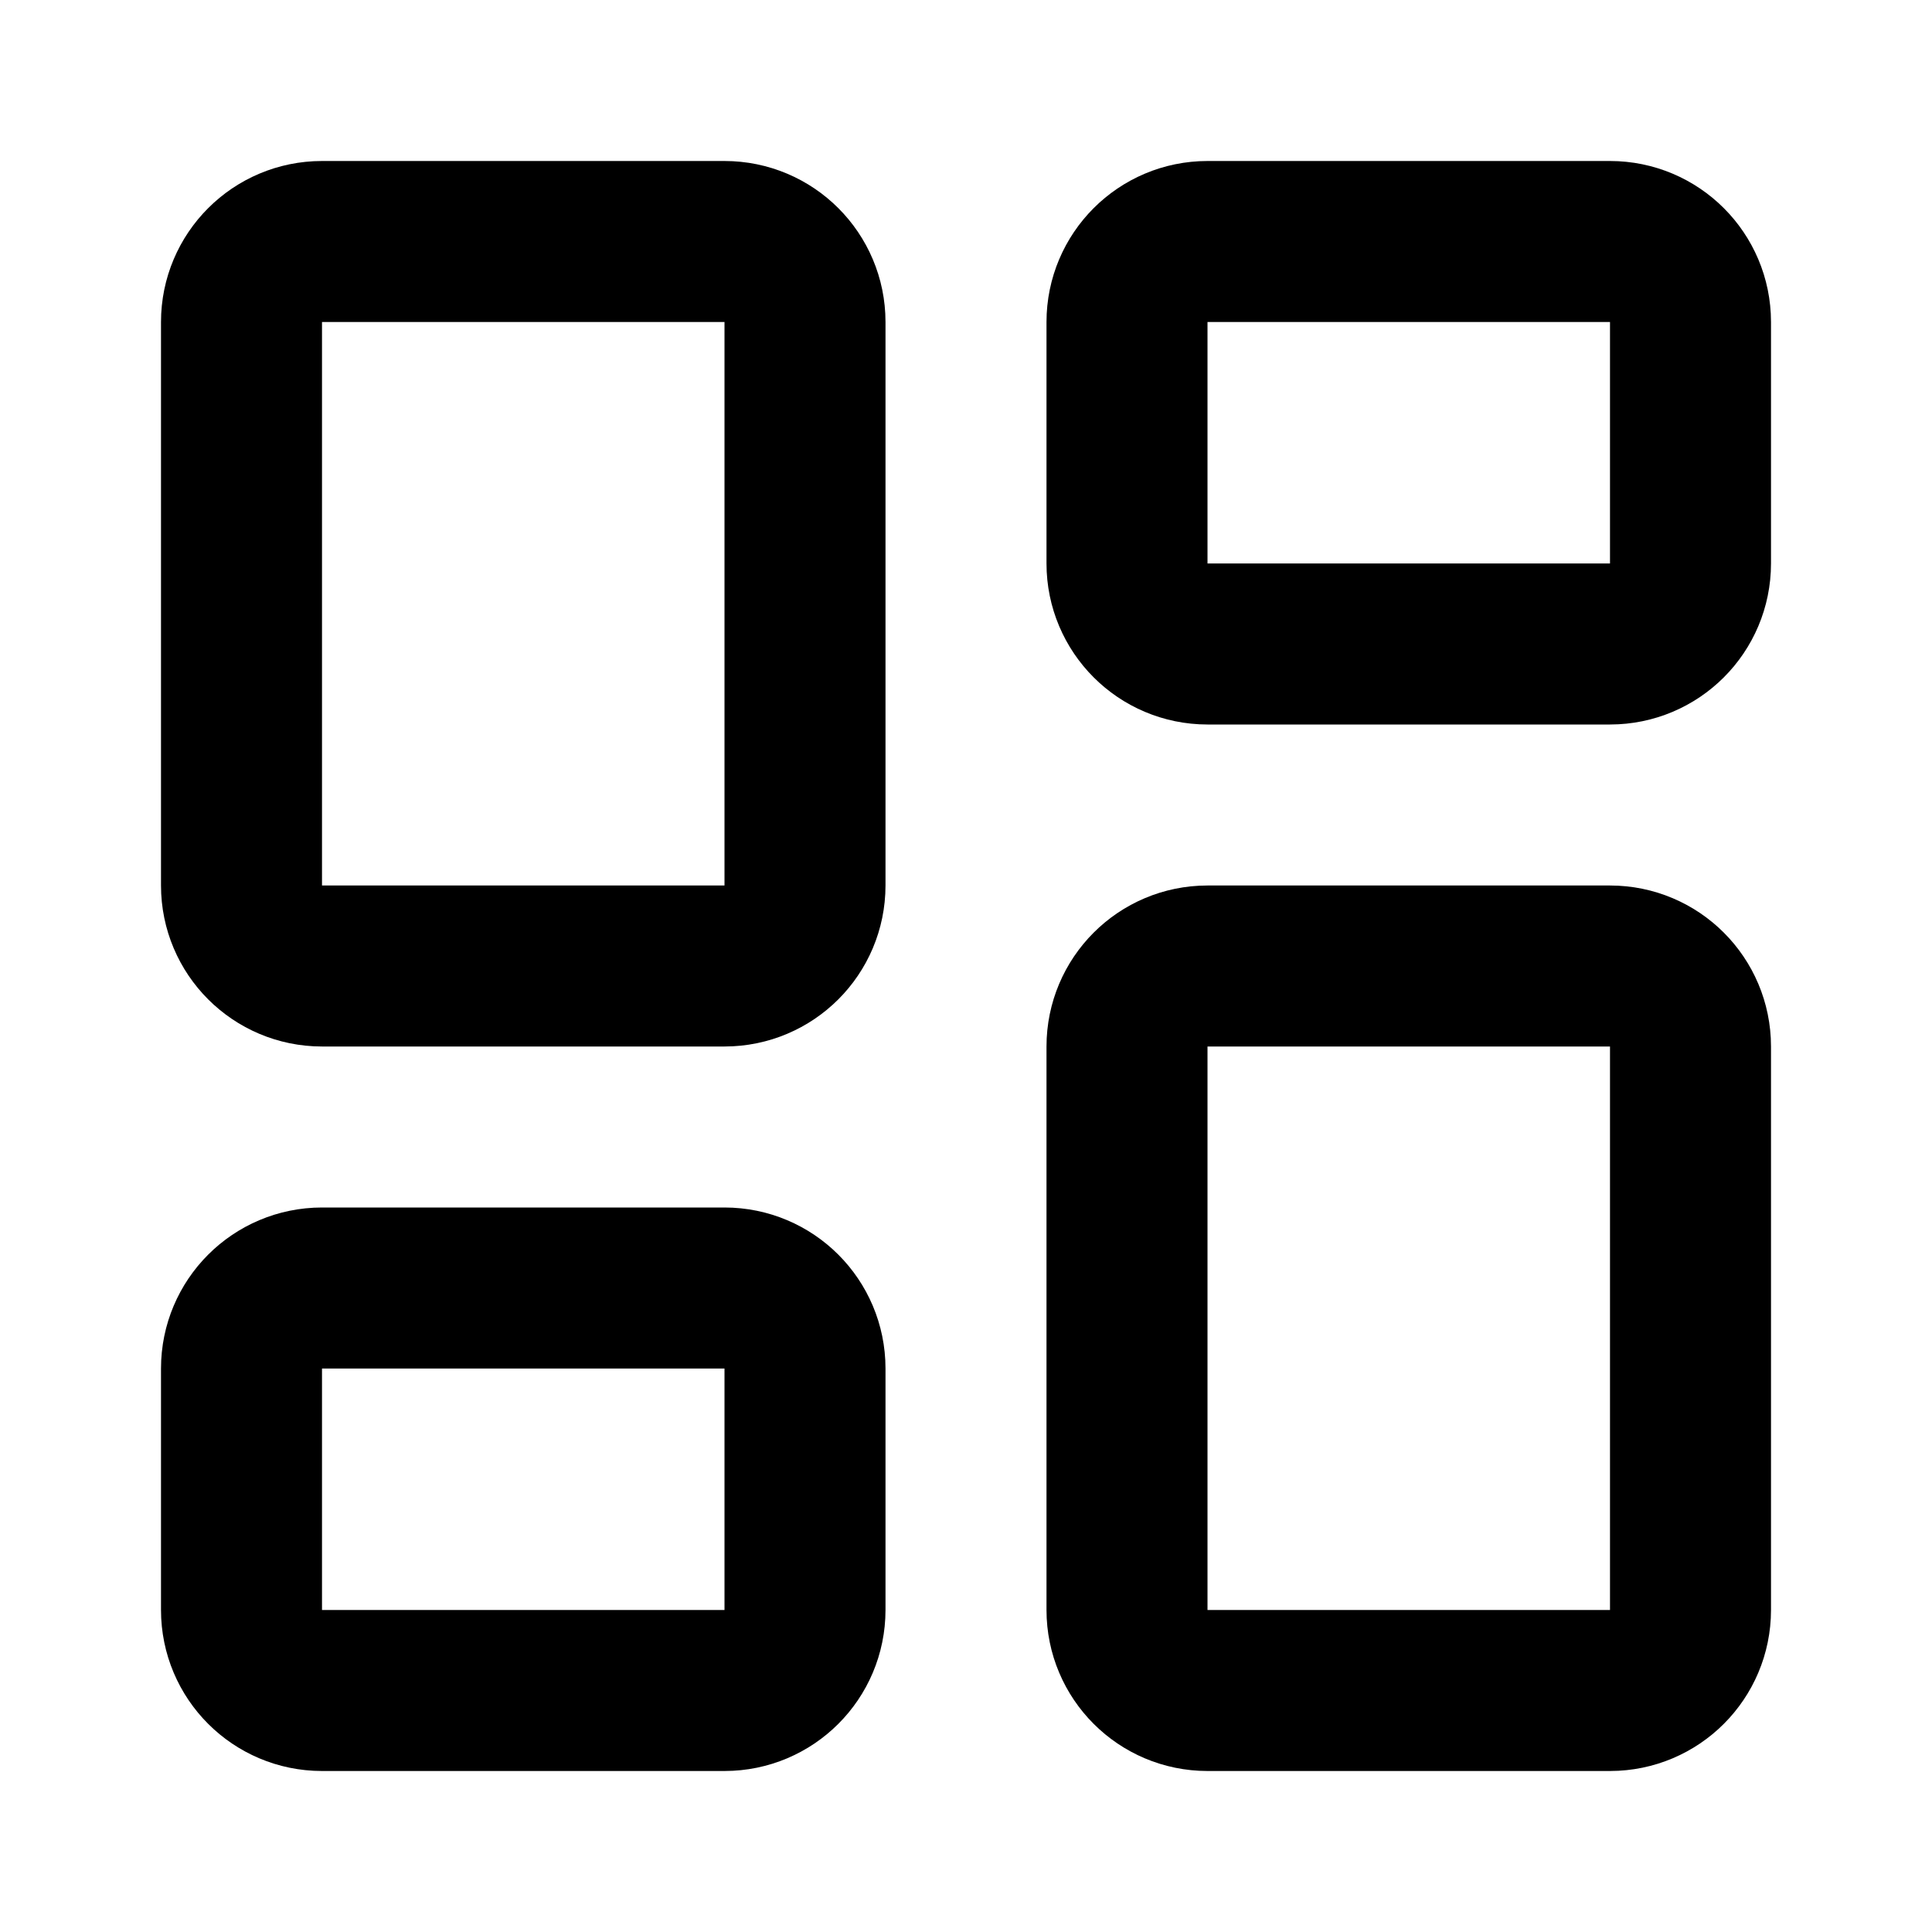
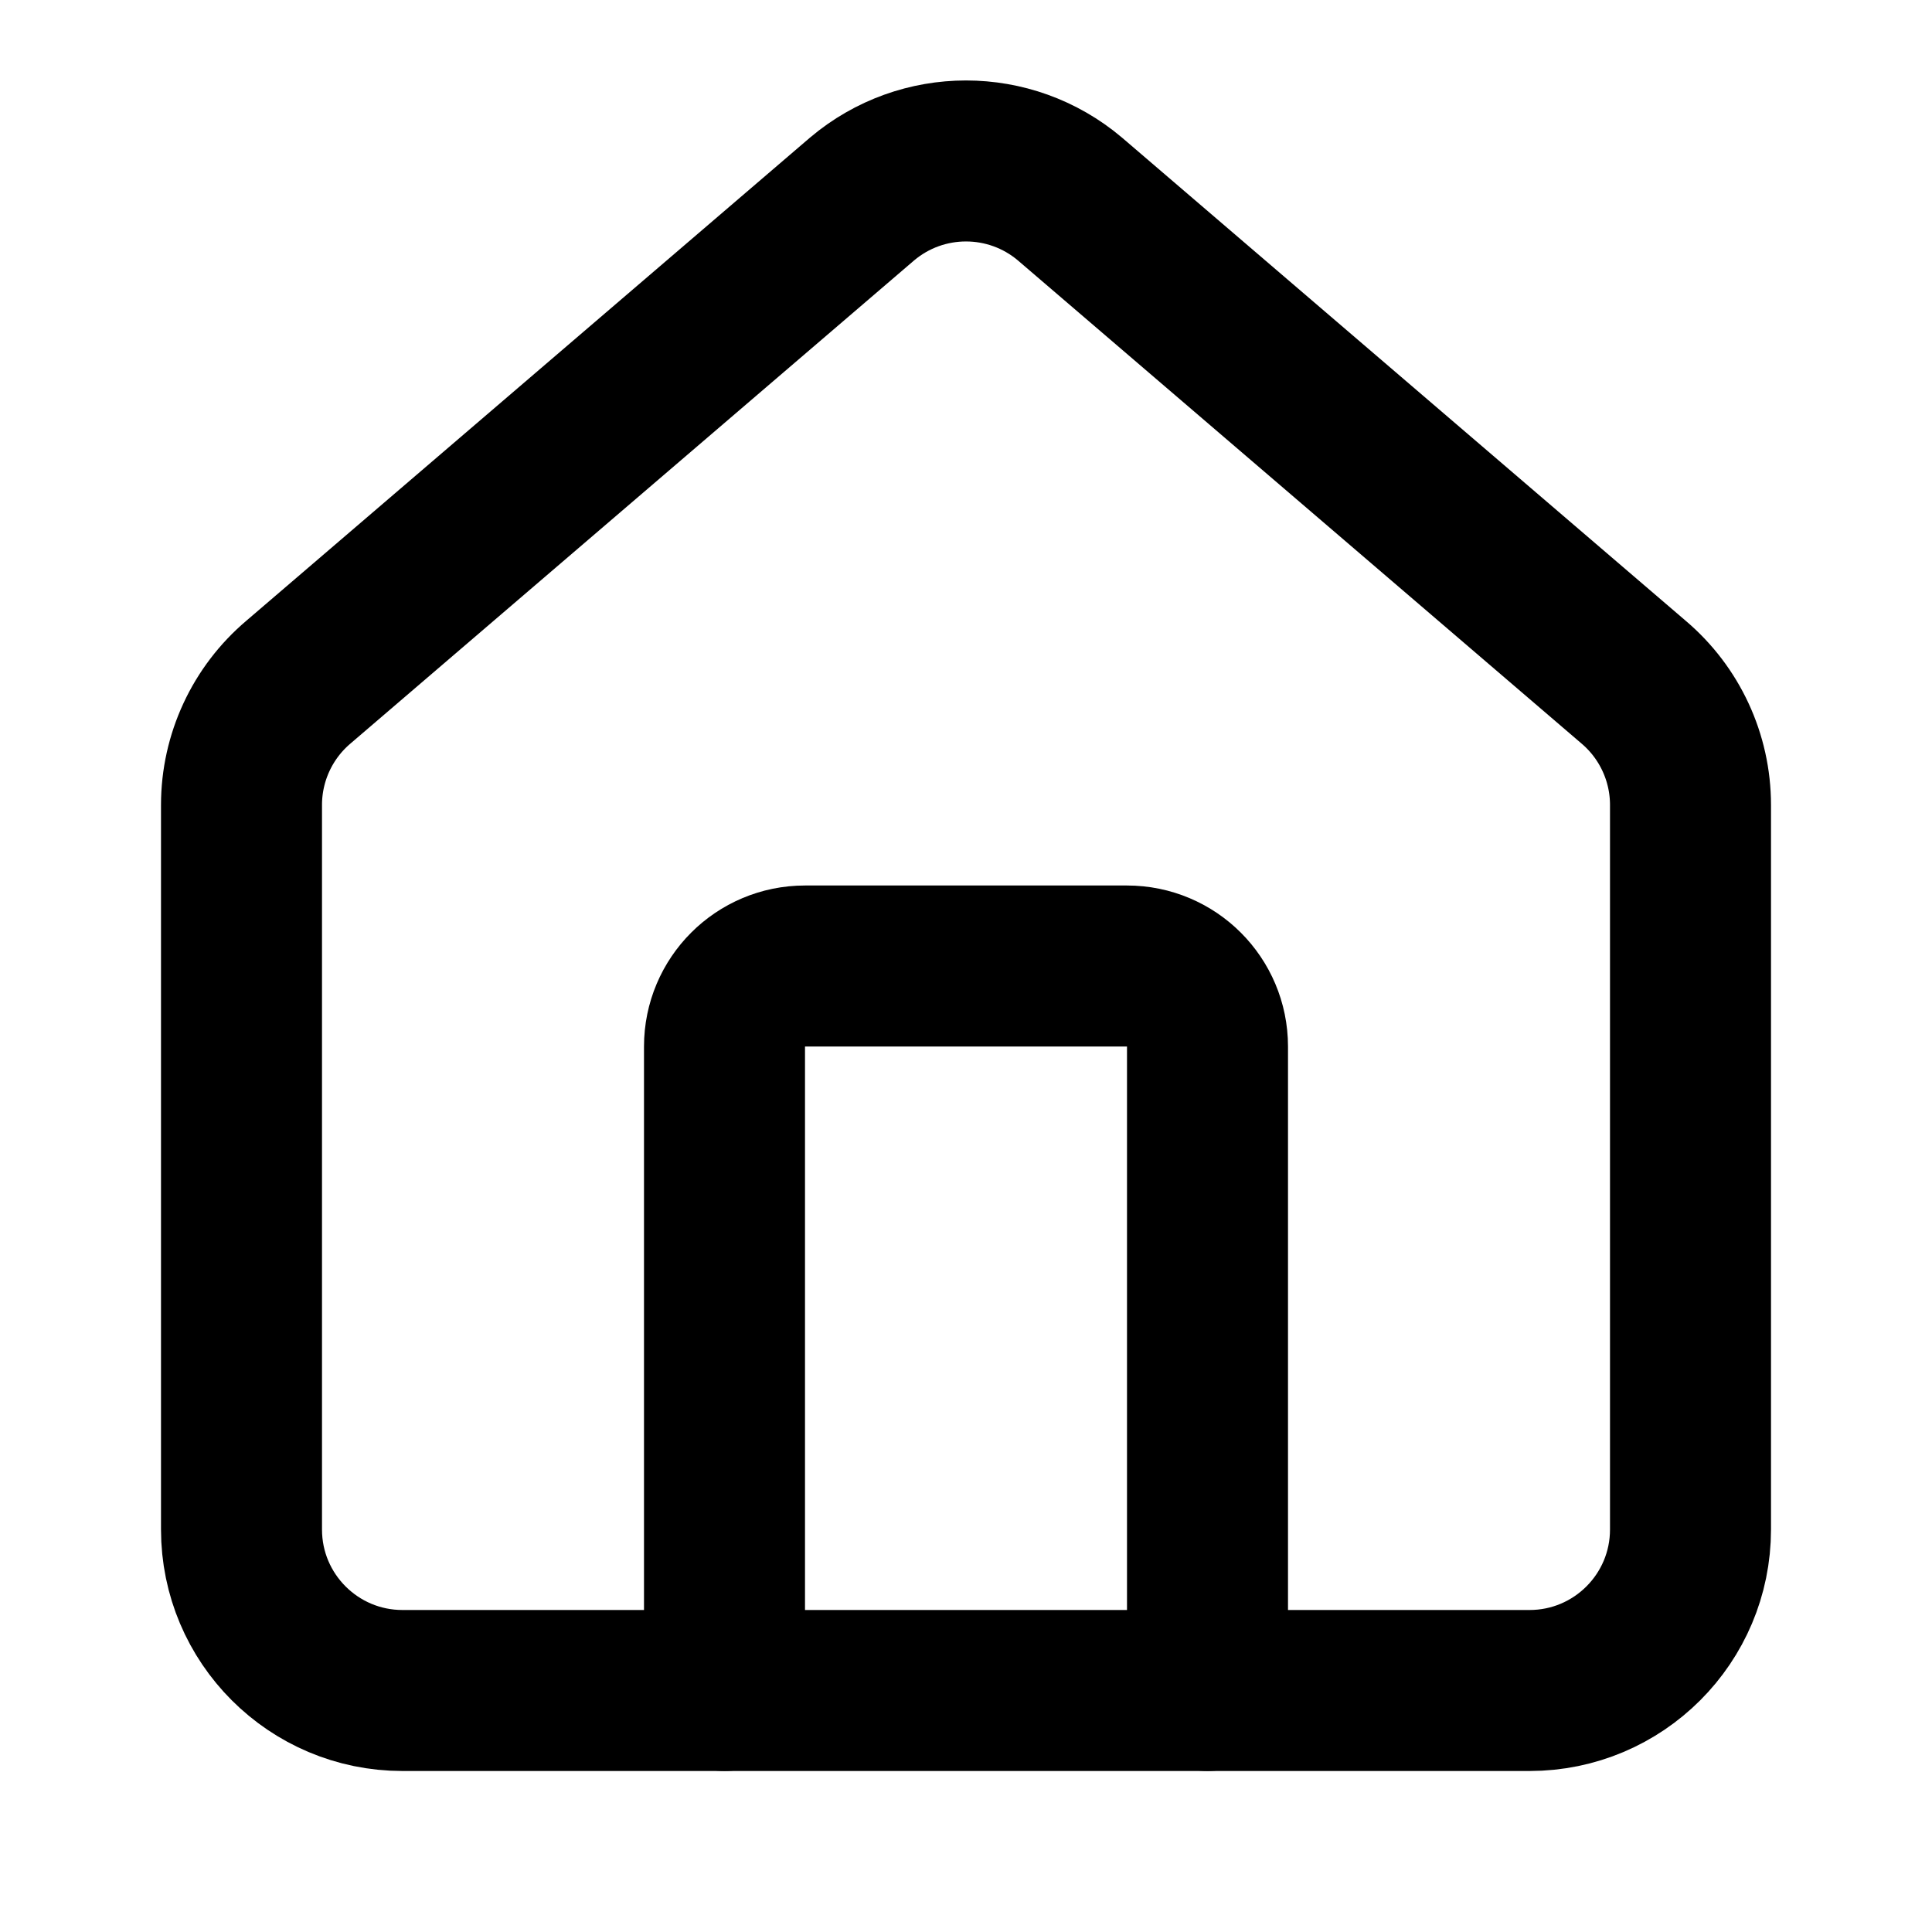
- <svg xmlns="http://www.w3.org/2000/svg" width="24" height="24" viewBox="0 0 24 24" fill="none" stroke="currentColor" stroke-width="2" stroke-linecap="round" stroke-linejoin="round" class="lucide lucide-layout-dashboard-icon lucide-layout-dashboard">
-   <rect width="7" height="9" x="3" y="3" rx="1" />
-   <rect width="7" height="5" x="14" y="3" rx="1" />
-   <rect width="7" height="9" x="14" y="12" rx="1" />
-   <rect width="7" height="5" x="3" y="16" rx="1" />
+ <svg xmlns="http://www.w3.org/2000/svg" width="24" height="24" viewBox="0 0 24 24" fill="none" stroke="currentColor" stroke-width="2" stroke-linecap="round" stroke-linejoin="round" class="lucide lucide-house-icon lucide-house">
+   <path d="M15 21v-8a1 1 0 0 0-1-1h-4a1 1 0 0 0-1 1v8" />
+   <path d="M3 10a2 2 0 0 1 .709-1.528l7-6a2 2 0 0 1 2.582 0l7 6A2 2 0 0 1 21 10v9a2 2 0 0 1-2 2H5a2 2 0 0 1-2-2z" />
</svg>
